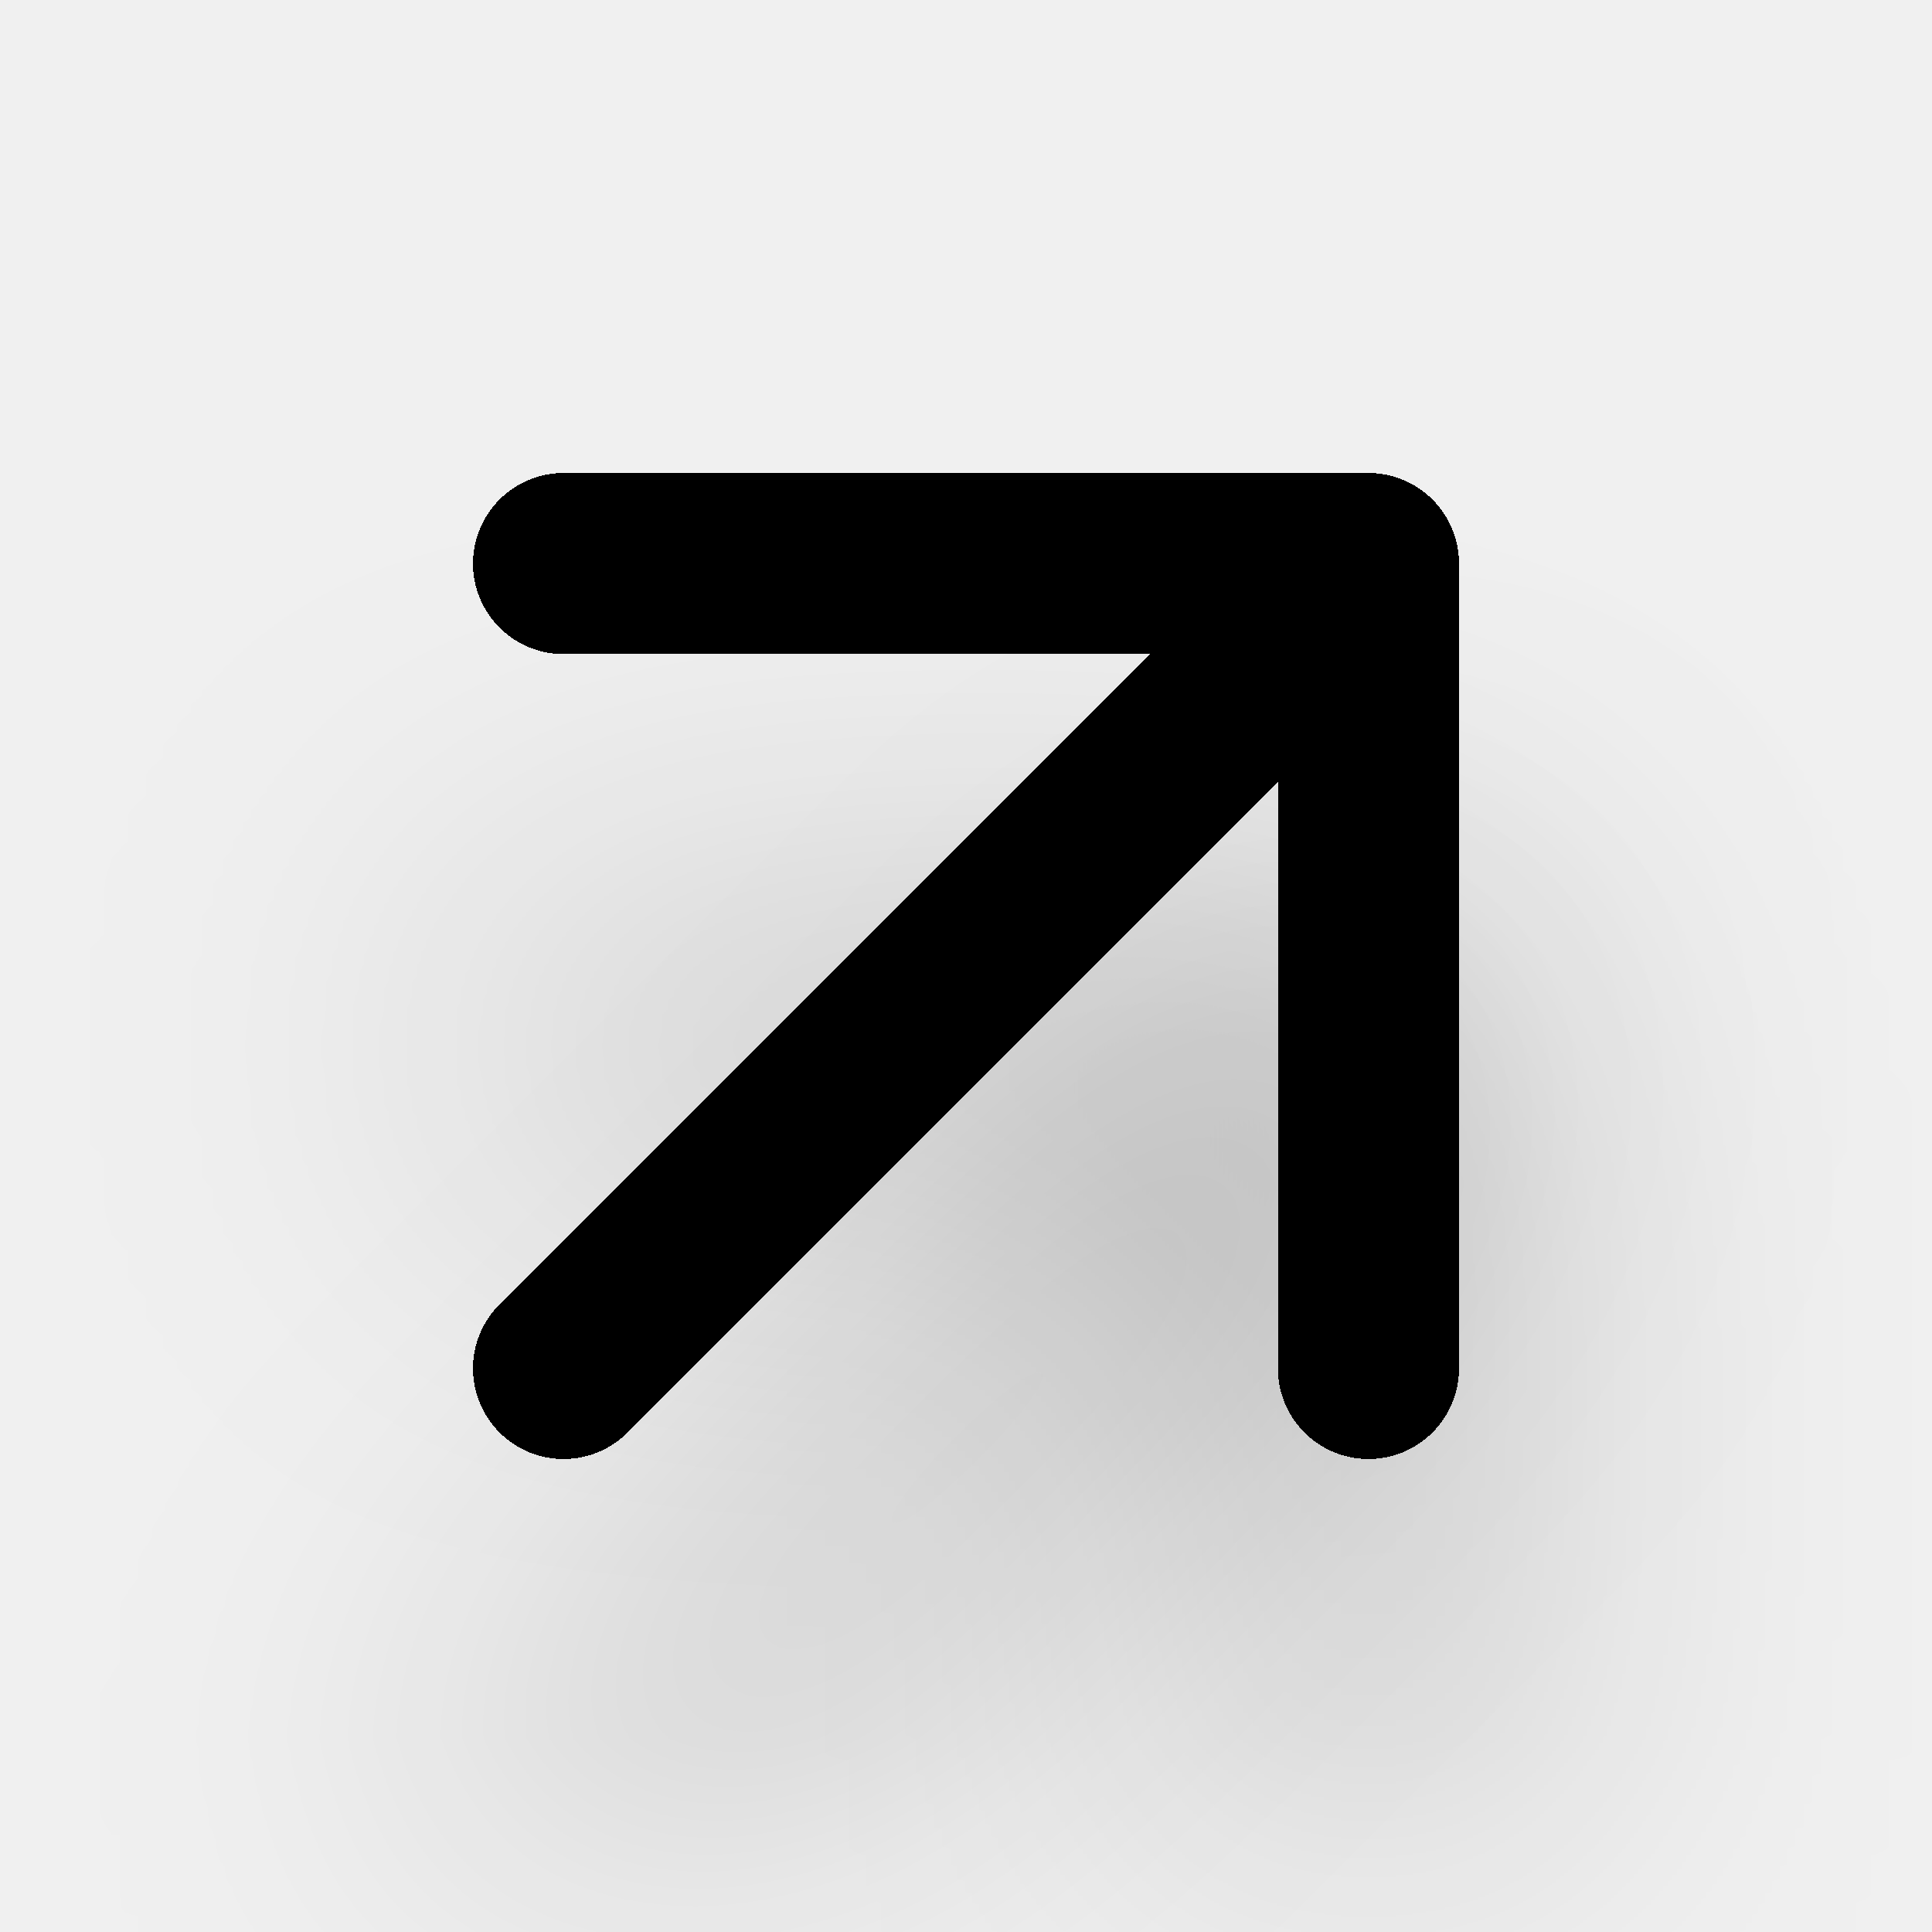
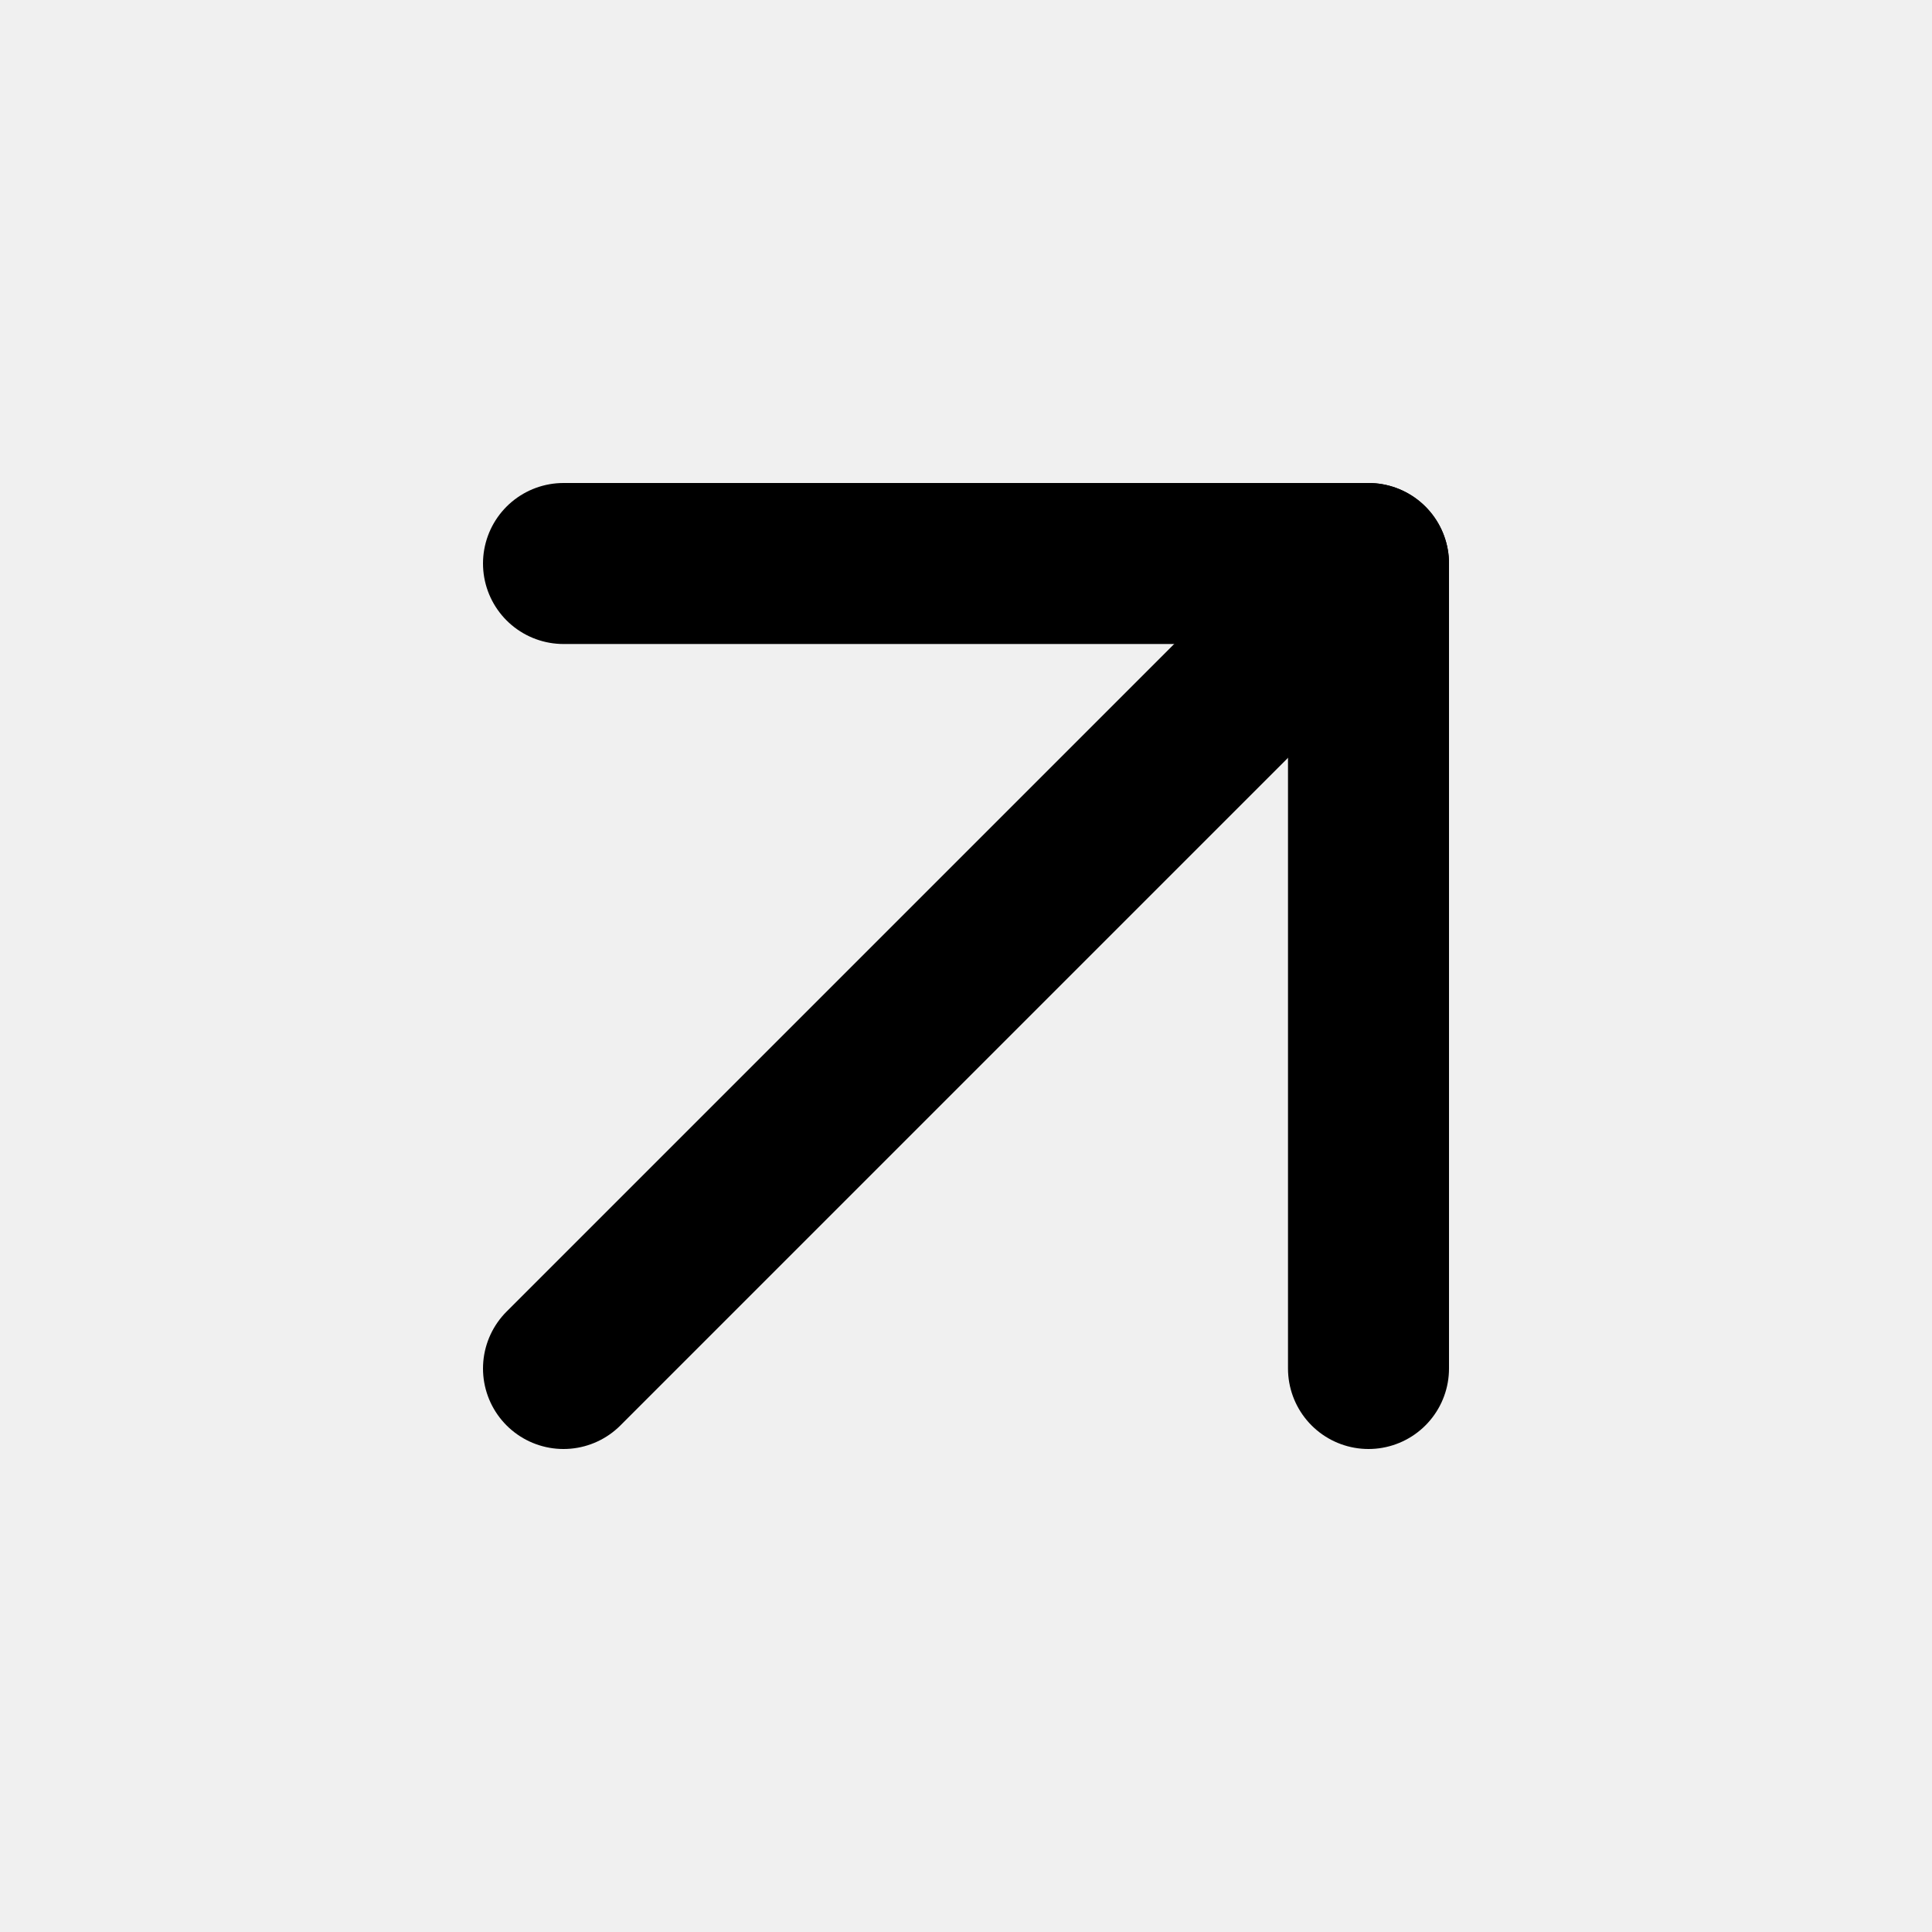
- <svg xmlns="http://www.w3.org/2000/svg" width="16" height="16" viewBox="0 0 16 16" fill="none">
-   <g clip-path="url(#clip0_10_3133)">
-     <g filter="url(#filter0_d_10_3133)">
-       <path d="M4.667 4.667H11.333V11.333" stroke="black" stroke-width="1.5" stroke-linecap="round" stroke-linejoin="round" shape-rendering="crispEdges" />
-     </g>
-     <g filter="url(#filter1_d_10_3133)">
-       <path d="M4.667 11.333L11.333 4.667" stroke="black" stroke-width="1.5" stroke-linecap="round" stroke-linejoin="round" shape-rendering="crispEdges" />
-     </g>
-   </g>
-   <defs>
-     <filter id="filter0_d_10_3133" x="-0.083" y="3.917" width="16.166" height="16.167" filterUnits="userSpaceOnUse" color-interpolation-filters="sRGB">
-       <feFlood flood-opacity="0" result="BackgroundImageFix" />
-       <feColorMatrix in="SourceAlpha" type="matrix" values="0 0 0 0 0 0 0 0 0 0 0 0 0 0 0 0 0 0 127 0" result="hardAlpha" />
-       <feOffset dy="4" />
-       <feGaussianBlur stdDeviation="2" />
-       <feComposite in2="hardAlpha" operator="out" />
-       <feColorMatrix type="matrix" values="0 0 0 0 0 0 0 0 0 0 0 0 0 0 0 0 0 0 0.25 0" />
-       <feBlend mode="normal" in2="BackgroundImageFix" result="effect1_dropShadow_10_3133" />
-       <feBlend mode="normal" in="SourceGraphic" in2="effect1_dropShadow_10_3133" result="shape" />
-     </filter>
-     <filter id="filter1_d_10_3133" x="-0.083" y="3.917" width="16.166" height="16.167" filterUnits="userSpaceOnUse" color-interpolation-filters="sRGB">
-       <feFlood flood-opacity="0" result="BackgroundImageFix" />
-       <feColorMatrix in="SourceAlpha" type="matrix" values="0 0 0 0 0 0 0 0 0 0 0 0 0 0 0 0 0 0 127 0" result="hardAlpha" />
-       <feOffset dy="4" />
-       <feGaussianBlur stdDeviation="2" />
-       <feComposite in2="hardAlpha" operator="out" />
-       <feColorMatrix type="matrix" values="0 0 0 0 0 0 0 0 0 0 0 0 0 0 0 0 0 0 0.25 0" />
-       <feBlend mode="normal" in2="BackgroundImageFix" result="effect1_dropShadow_10_3133" />
-       <feBlend mode="normal" in="SourceGraphic" in2="effect1_dropShadow_10_3133" result="shape" />
-     </filter>
-     <clipPath id="clip0_10_3133">
-       <rect width="16" height="16" fill="white" />
-     </clipPath>
-   </defs>
+ <svg xmlns="http://www.w3.org/2000/svg" width="24" height="24" viewBox="0 0 24 24" fill="none" stroke="currentColor" stroke-width="2" stroke-linecap="round" stroke-linejoin="round" class="lucide lucide-arrow-up-right-icon lucide-arrow-up-right">
+   <path d="M7 7h10v10" />
+   <path d="M7 17 17 7" />
</svg>
